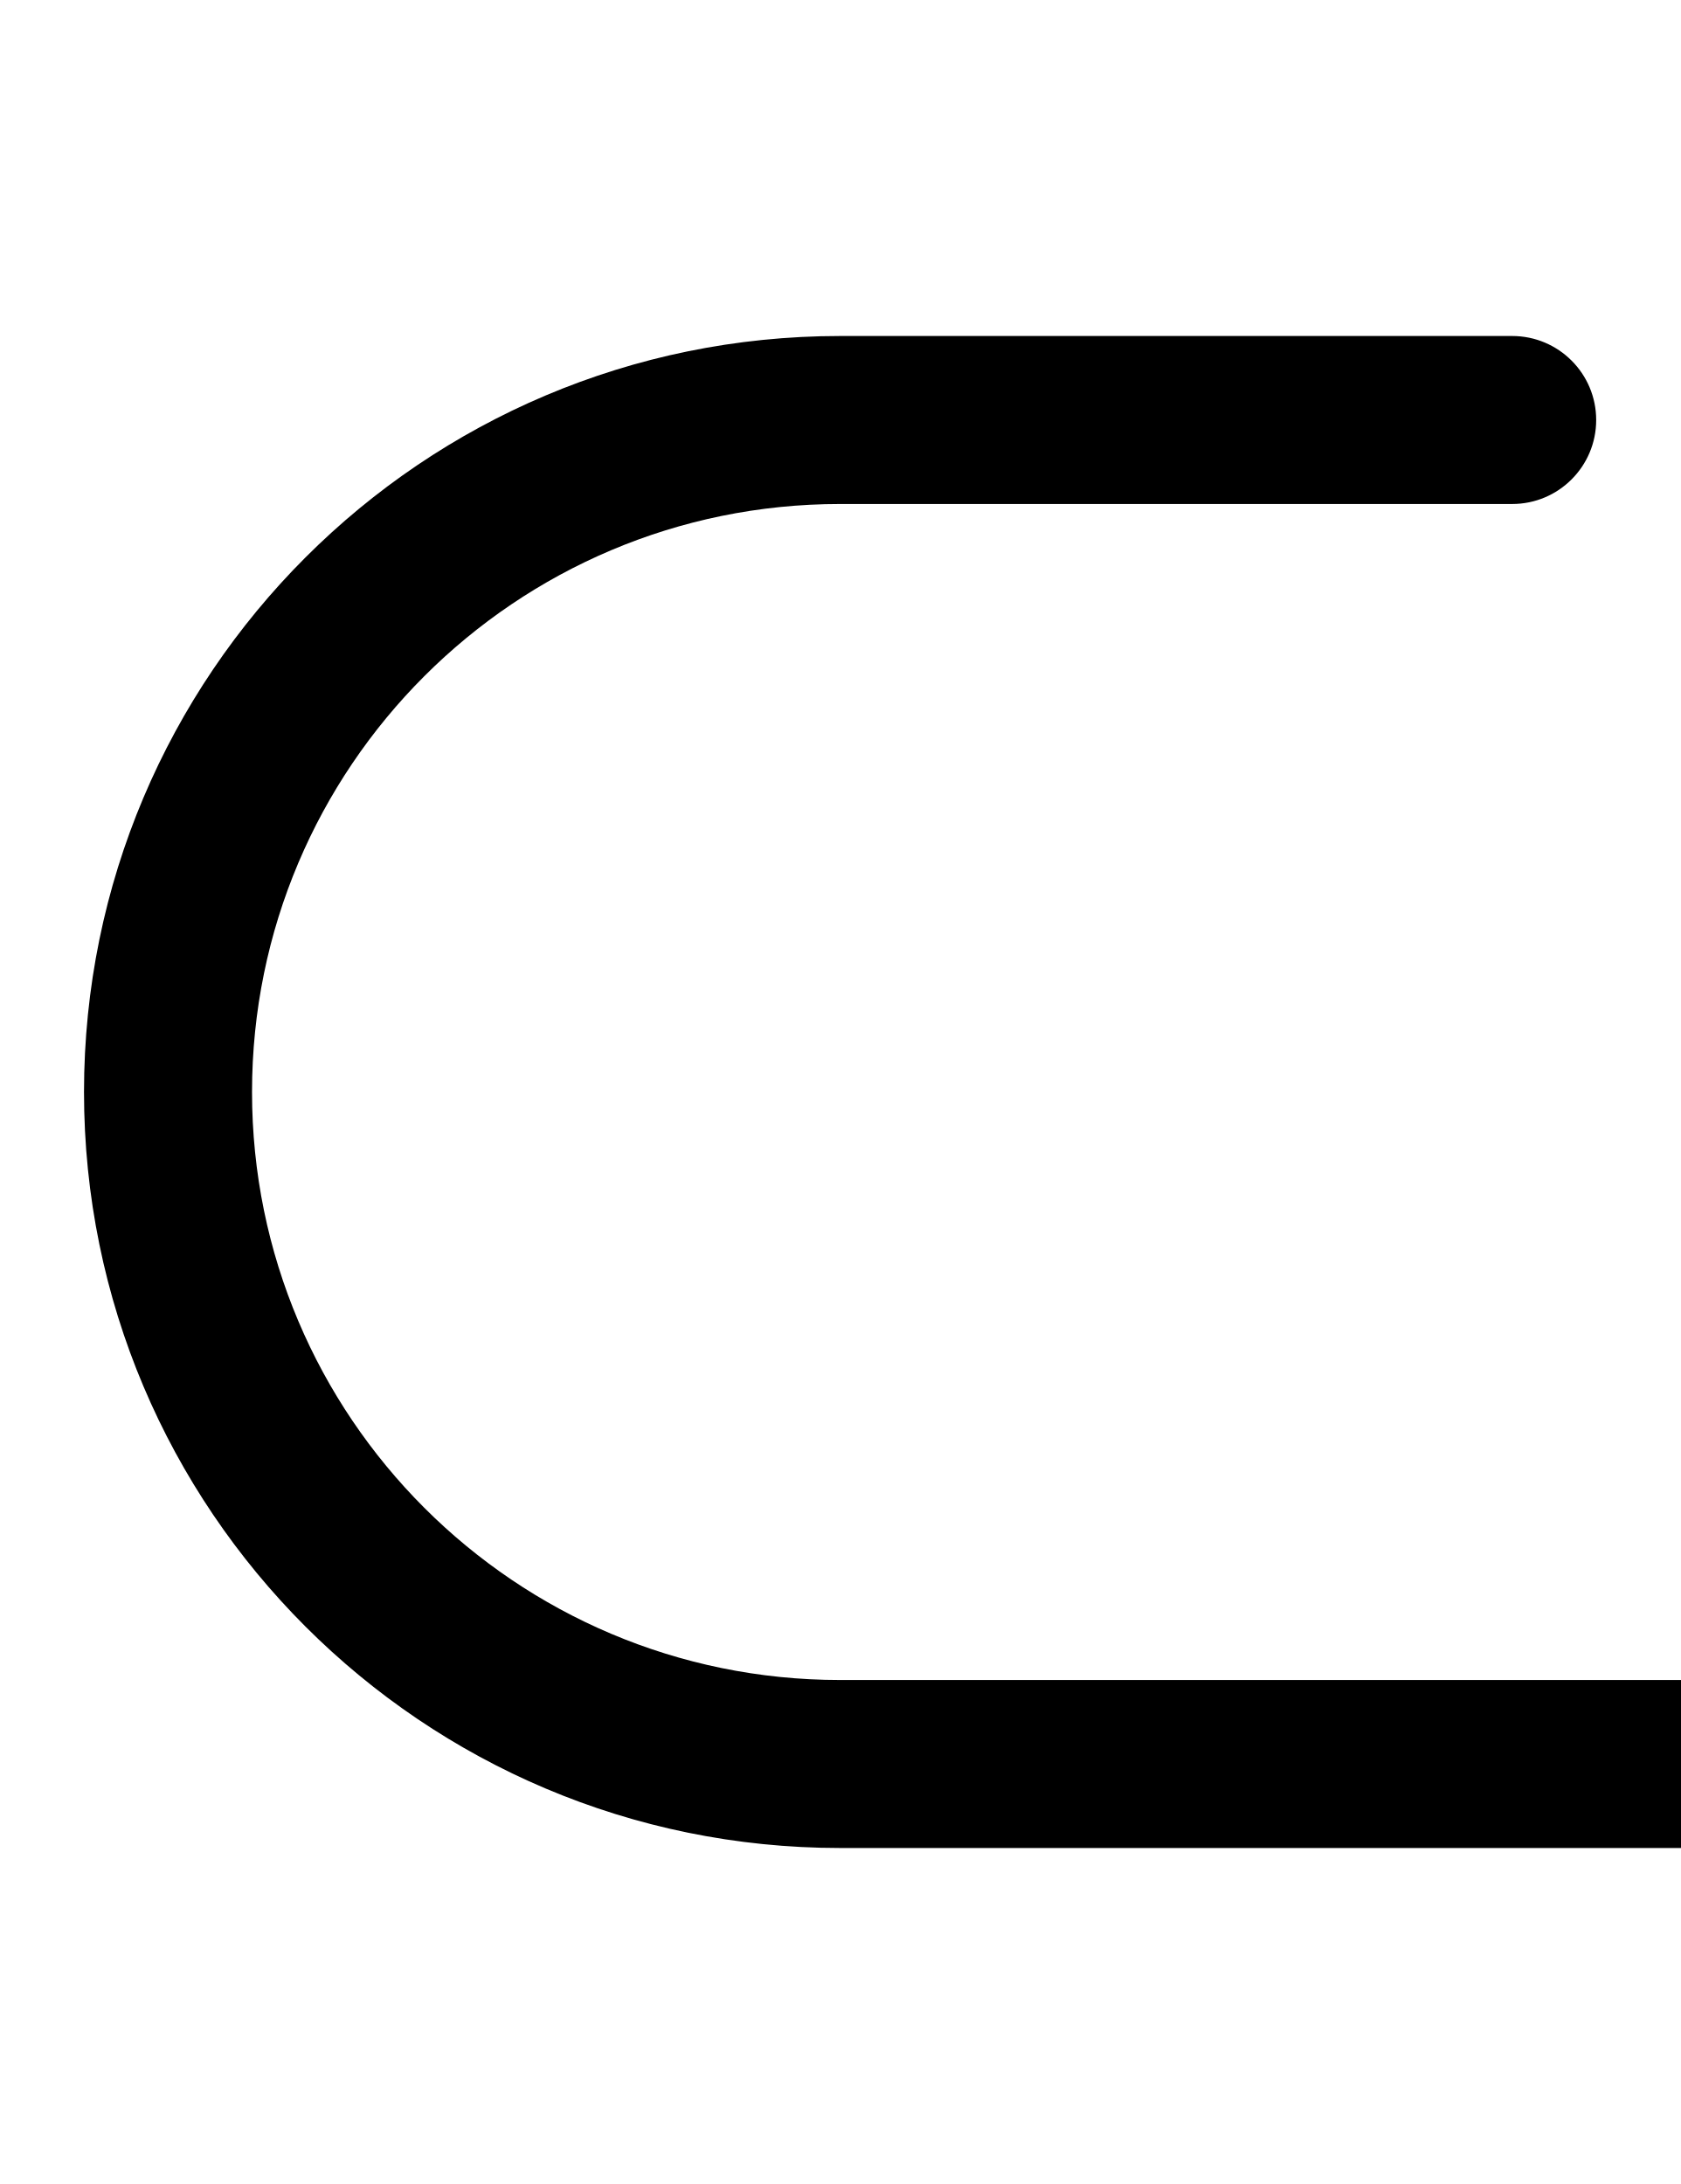
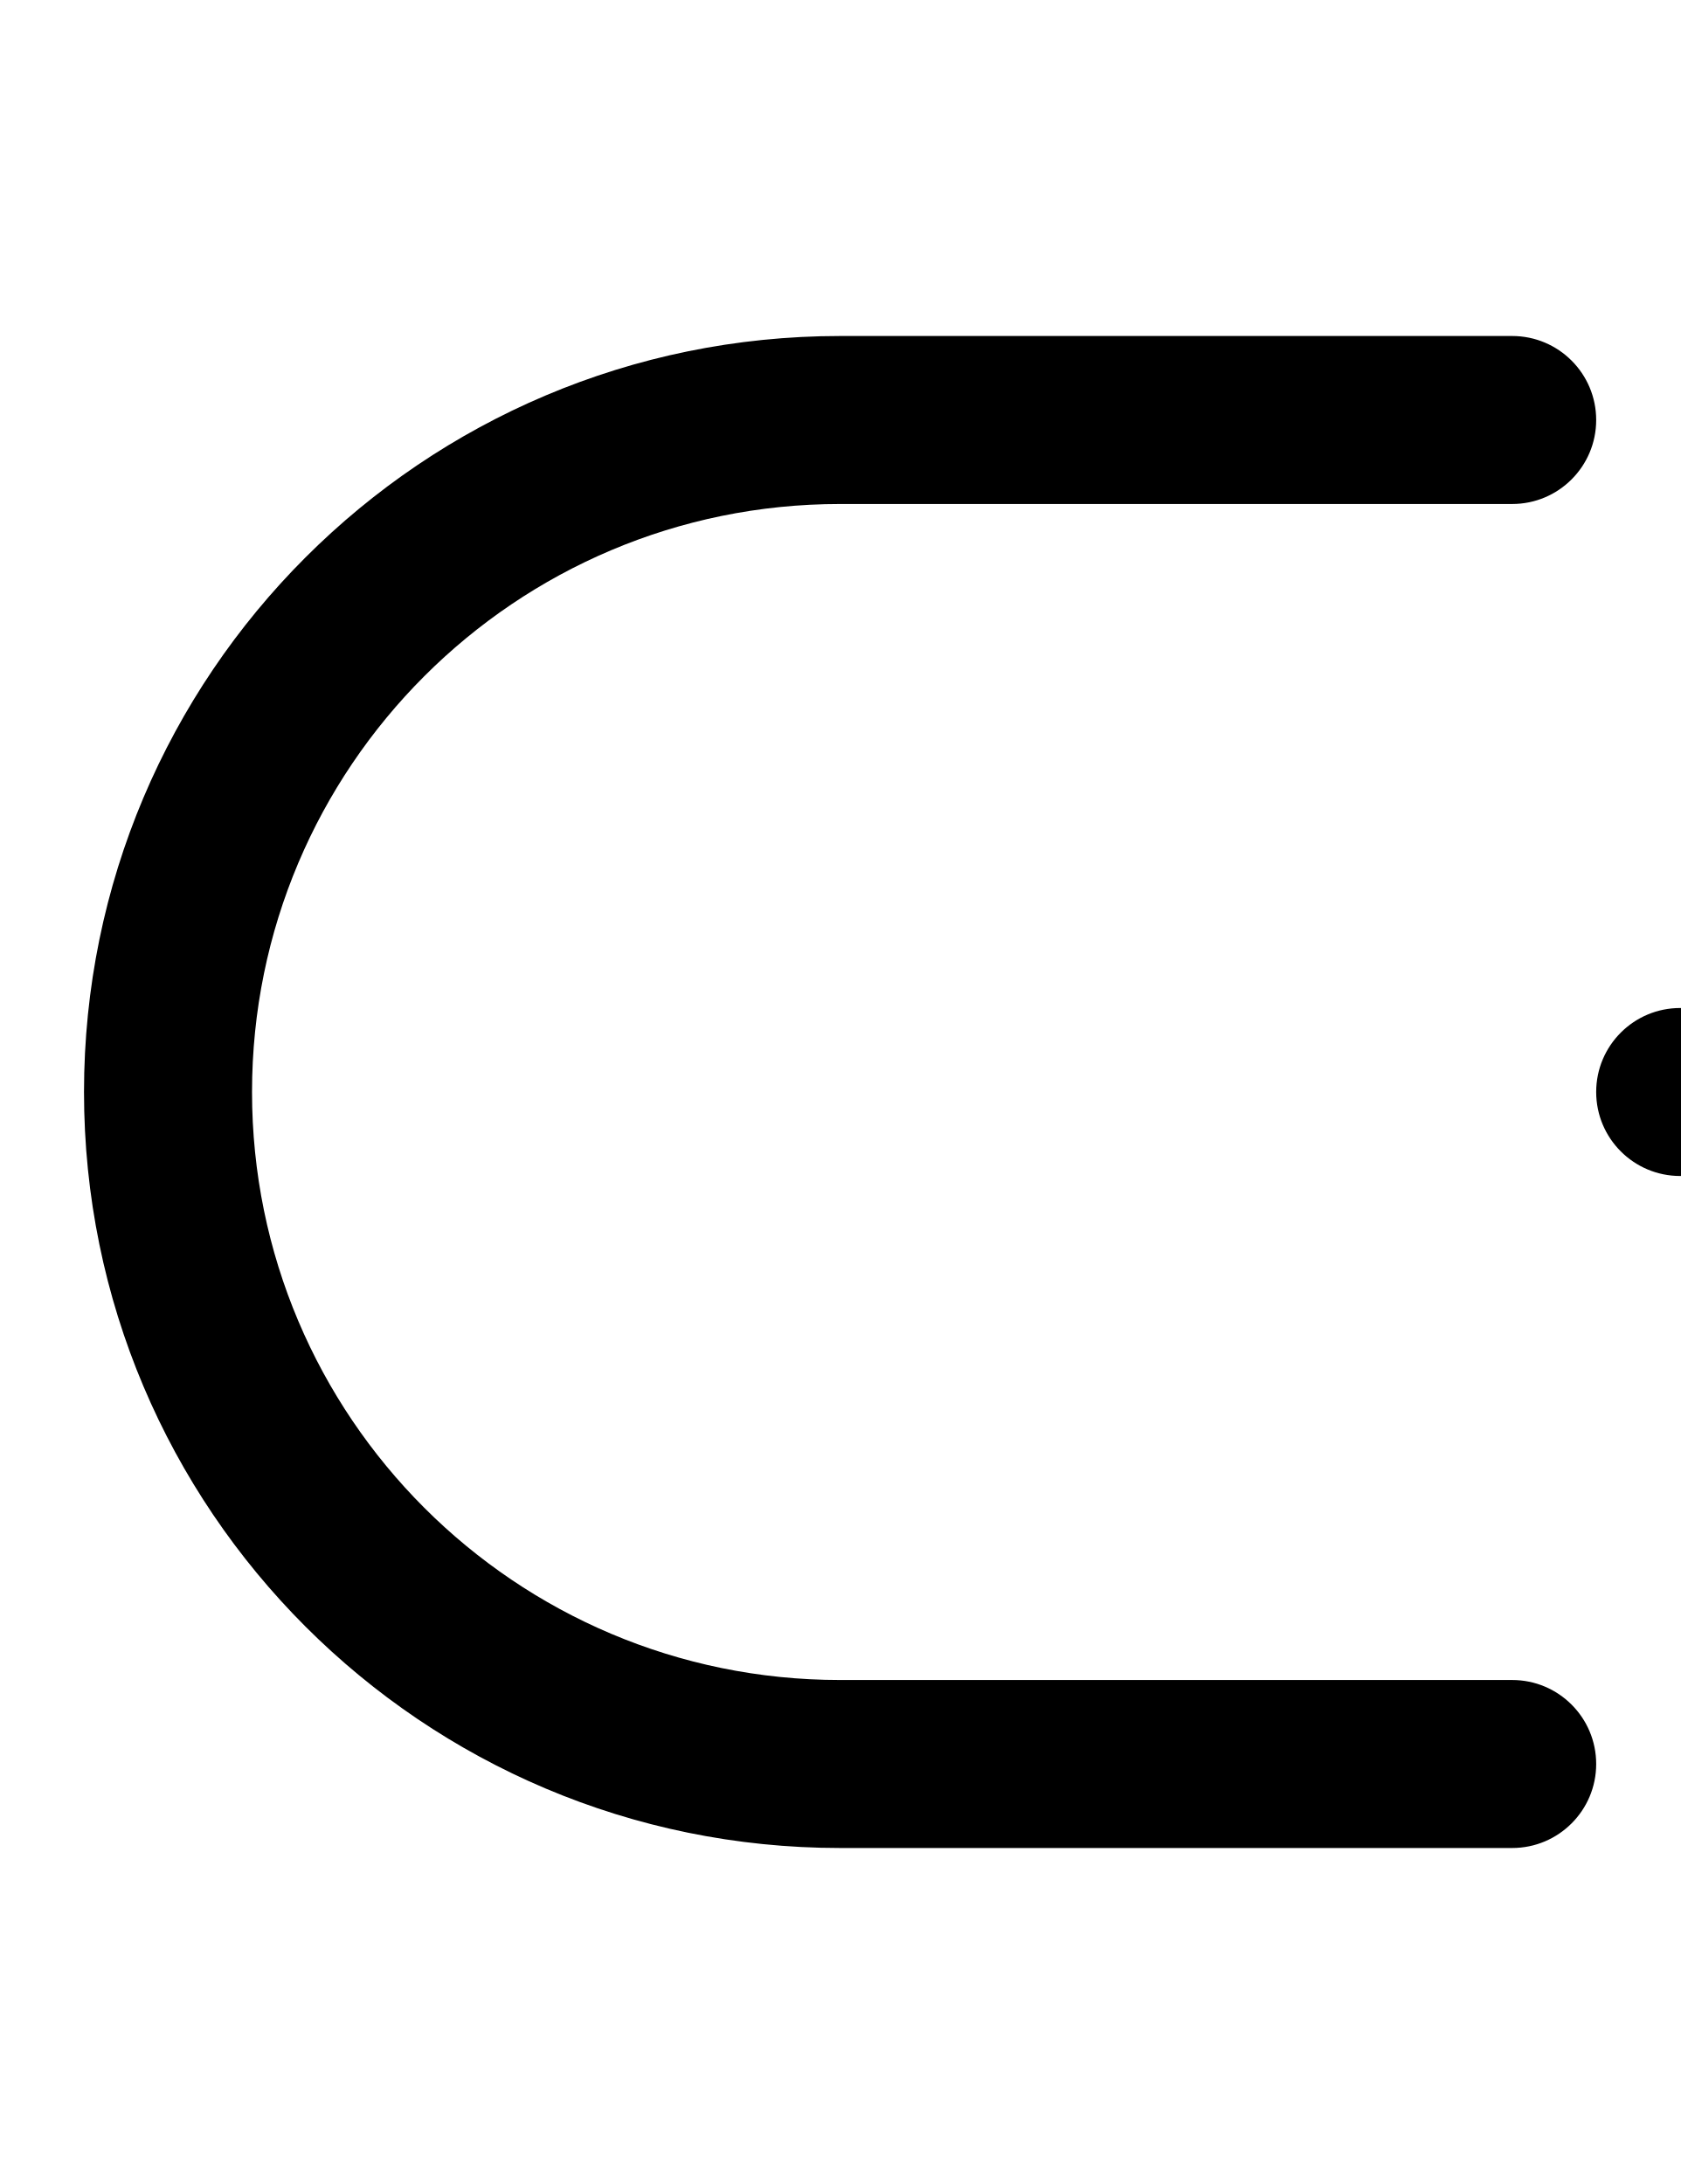
<svg xmlns="http://www.w3.org/2000/svg" width="500" height="650">
-   <path d="M 250 100 A 225 225 0 0 0 25 325 A 225 225 0 0 0 250 550 L 500 550 A 25 25 0 0 0 525 525 A 25 25 0 0 0 500 500 L 250 500 A 175 175 0 0 1 75 325 A 175 175 0 0 1 250 150 L 450 150 A 25 25 0 0 0 475 125 A 25 25 0 0 0 450 100 L 250 100 z " />
+   <path d="M 250 100 A 225 225 0 0 0 25 325 A 225 225 0 0 0 250 550 L 450 550 A 25 25 0 0 0 475 525 A 25 25 0 0 0 450 500 L 250 500 A 175 175 0 0 1 75 325 A 175 175 0 0 1 250 150 L 450 150 A 25 25 0 0 0 475 125 A 25 25 0 0 0 450 100 L 250 100 z " />
+   <circle cx="500" cy="325" r="25" />
</svg>
